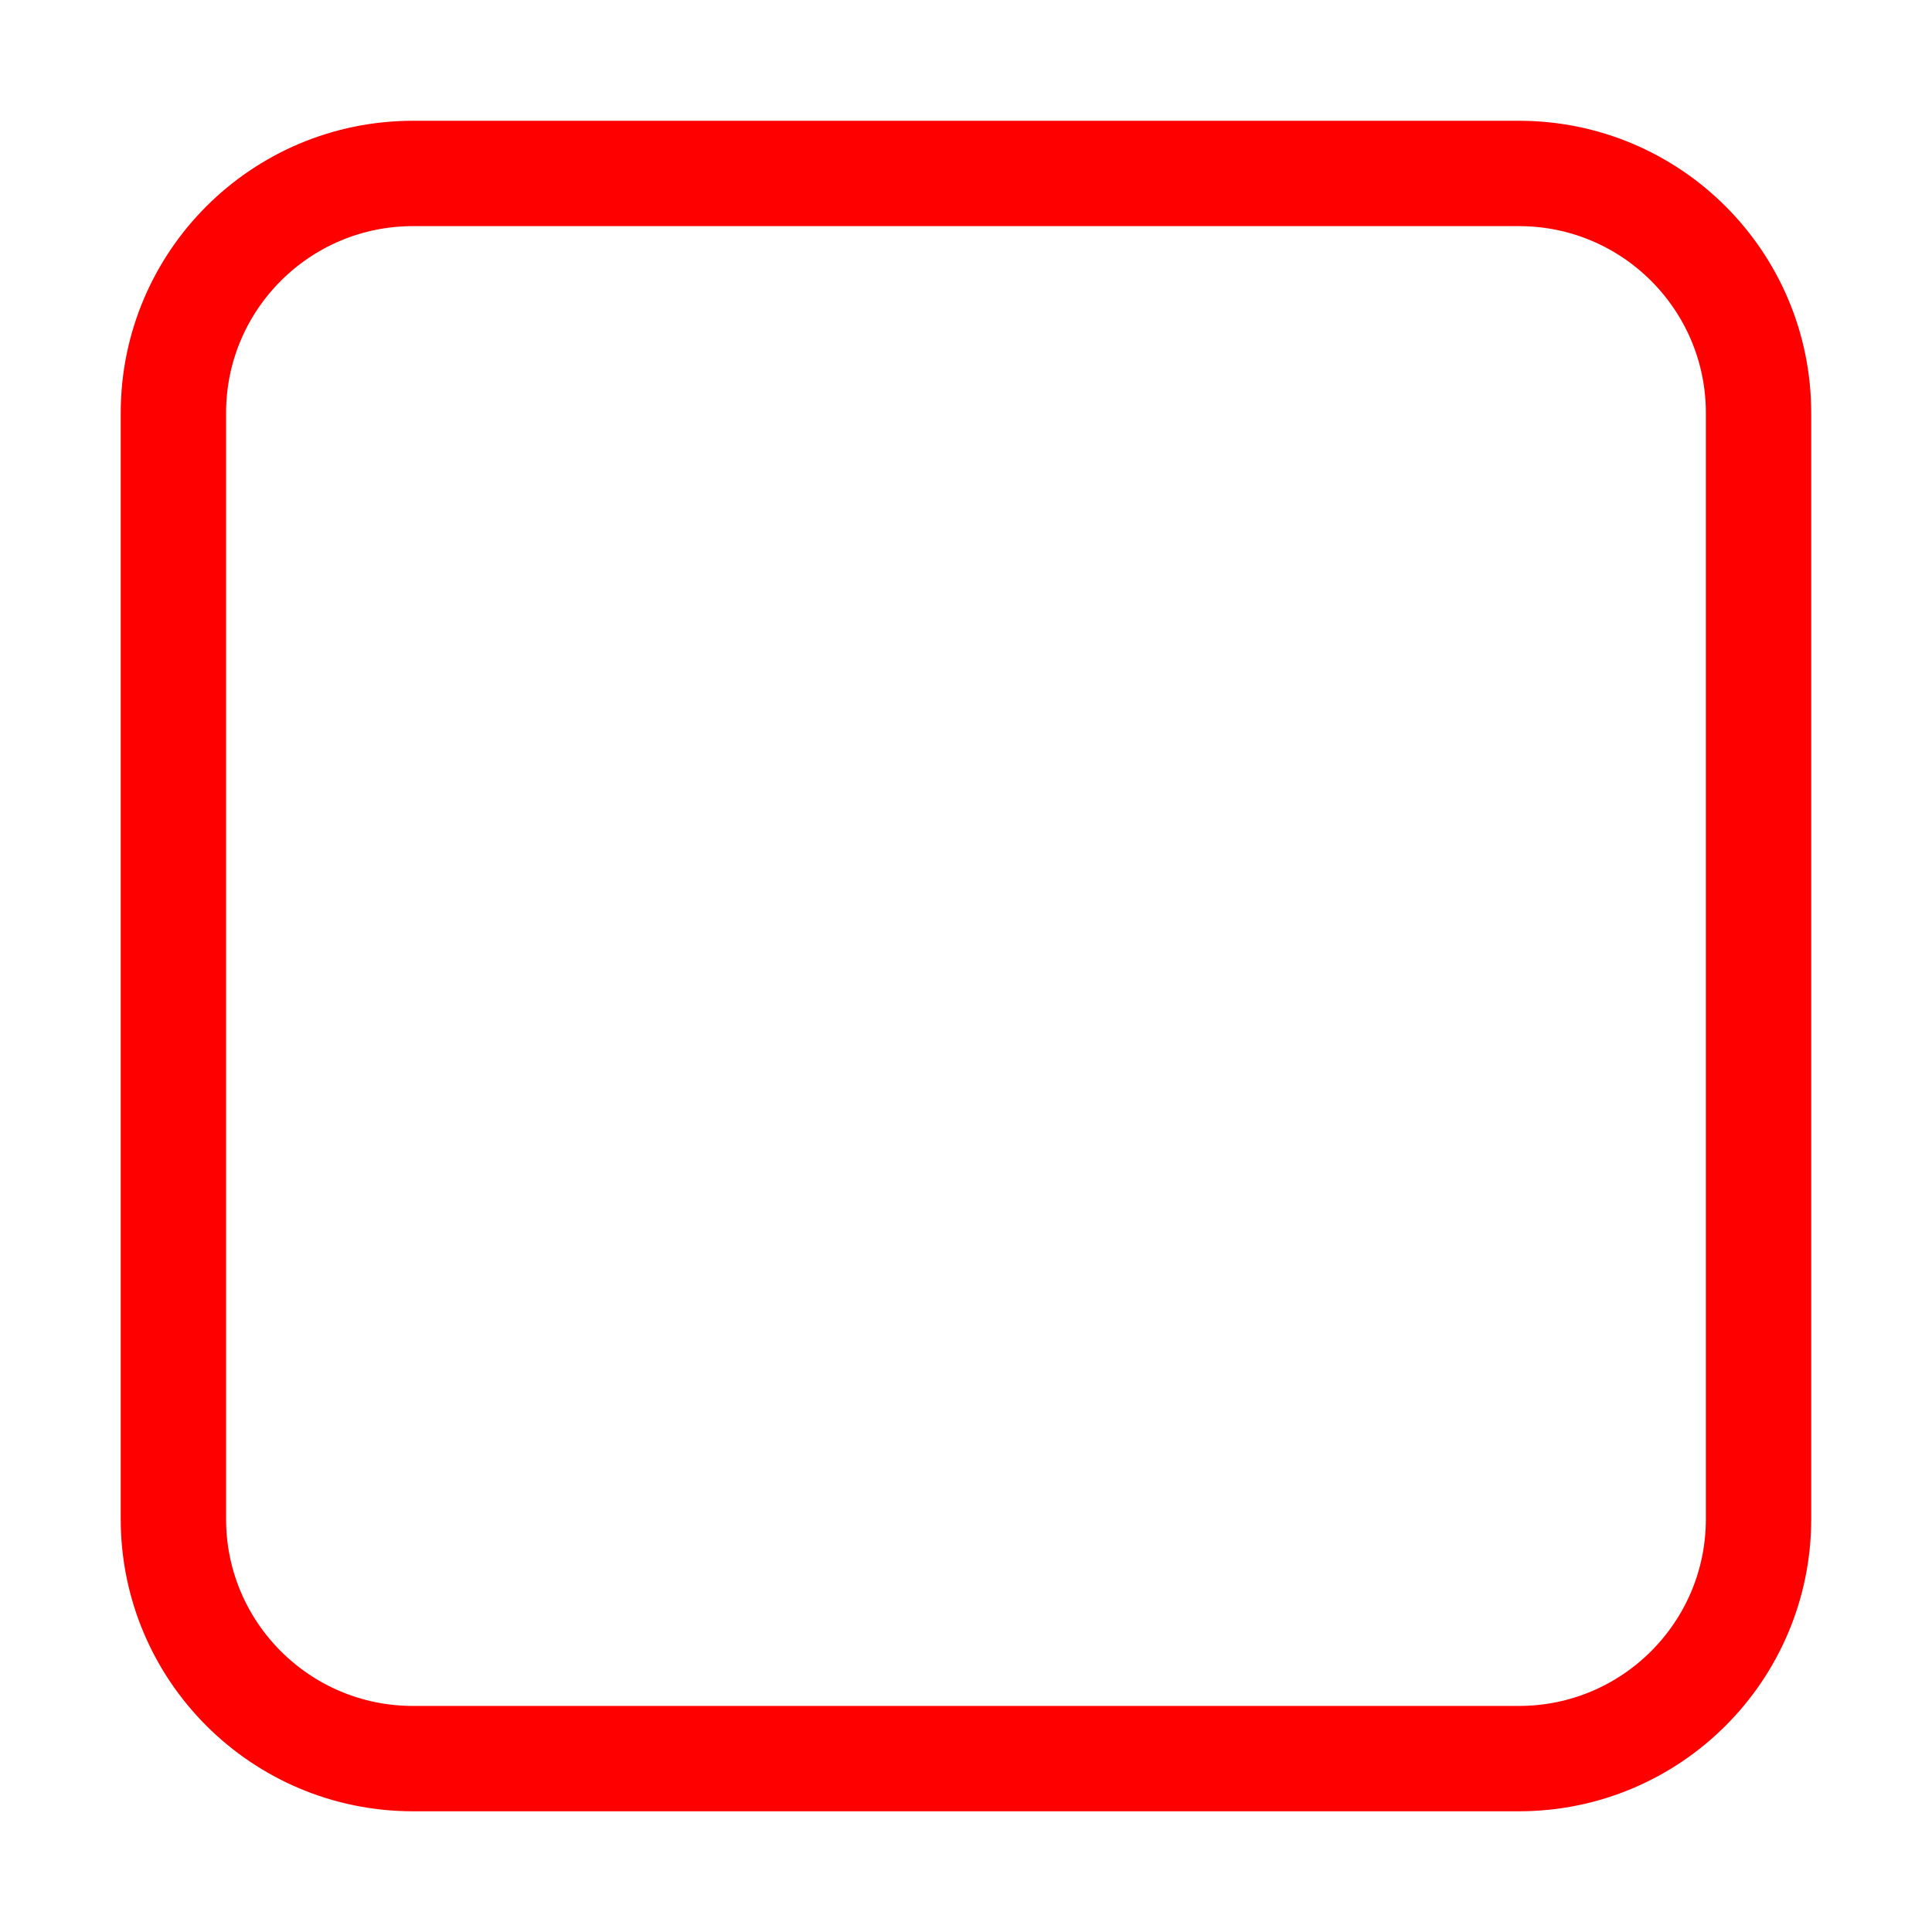
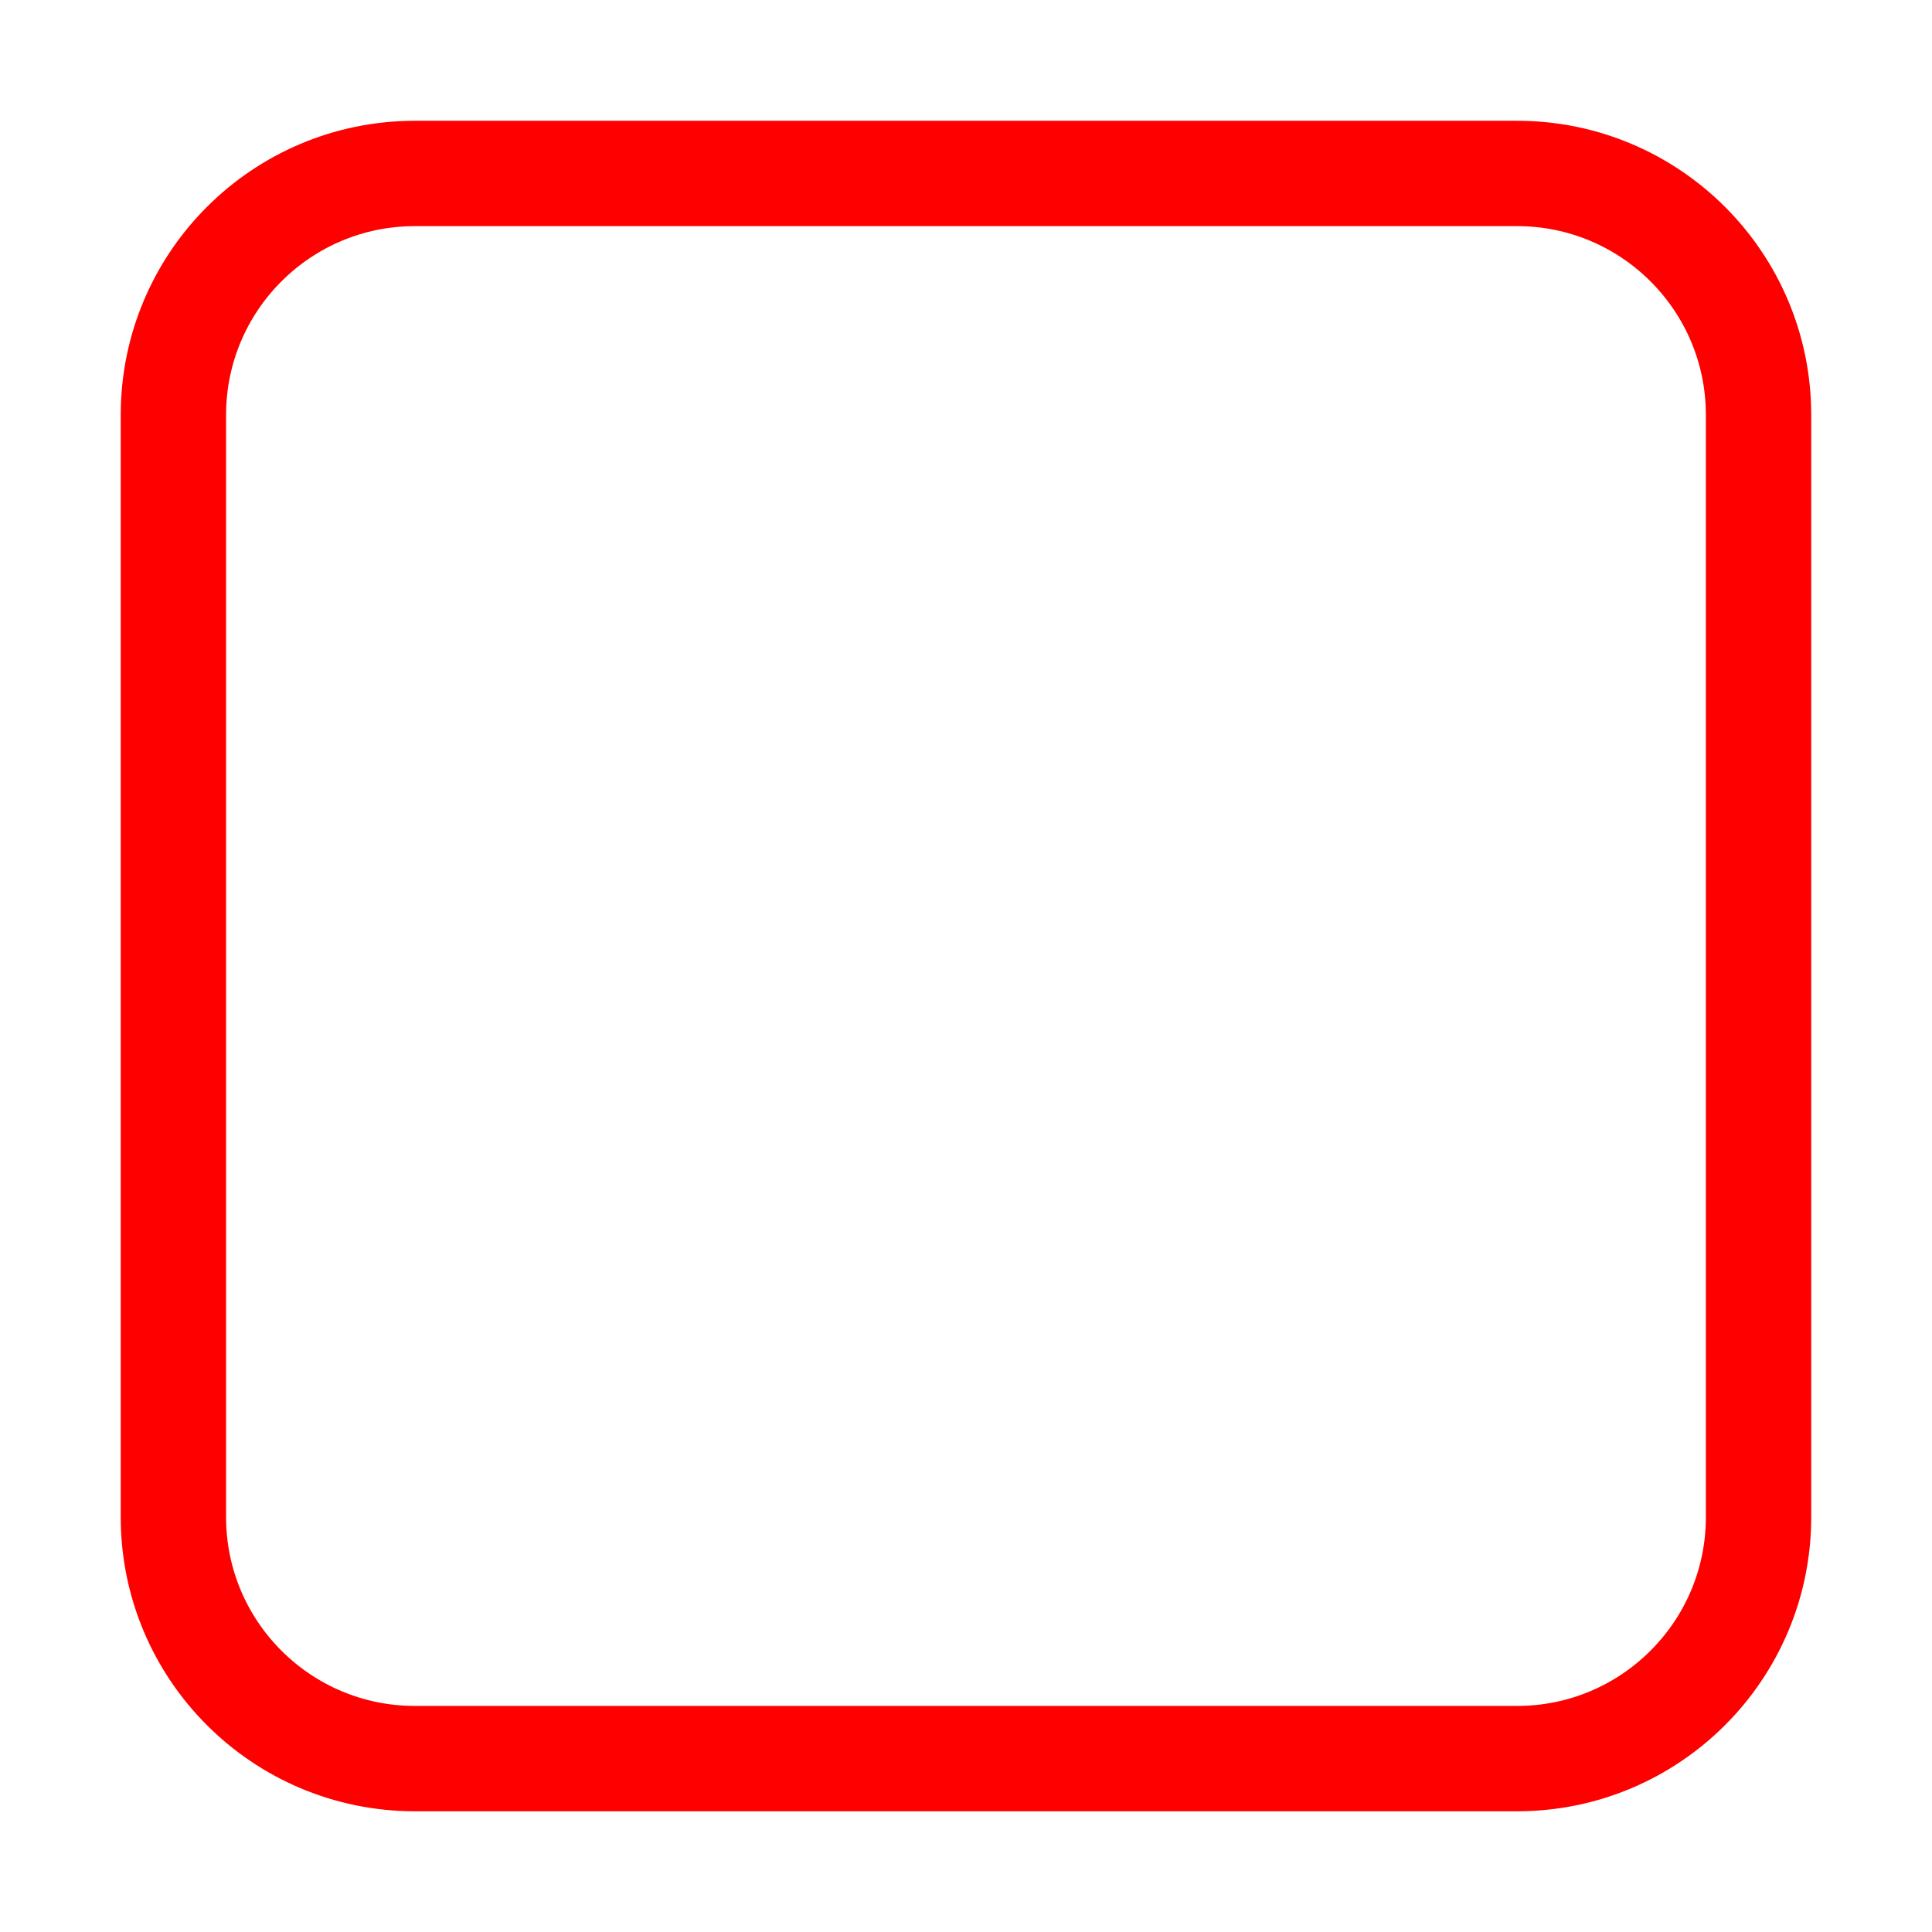
<svg xmlns="http://www.w3.org/2000/svg" width="32" height="32" viewBox="0 0 32 32" id="svg2" version="1.1">
  <defs id="defs4" />
  <g id="layer1" transform="translate(0,-1020.362)">
-     <rect style="opacity:1;fill:#000000;fill-opacity:0;fill-rule:evenodd;stroke:#ff0000;stroke-width:1.745;stroke-linecap:butt;stroke-linejoin:miter;stroke-miterlimit:4;stroke-dasharray:none;stroke-opacity:1" id="rect3338" width="26.255" height="26.255" x="2.872" y="1023.235" ry="3.968" />
+     <rect style="opacity:1;fill:#000000;fill-opacity:0;fill-rule:evenodd;stroke:#ff0000;stroke-width:1.745;stroke-linecap:butt;stroke-linejoin:miter;stroke-miterlimit:4;stroke-dasharray:none;stroke-opacity:1" id="rect3338" width="26.255" height="26.255" x="2.872" y="1023.235" ry="4" />
  </g>
</svg>
